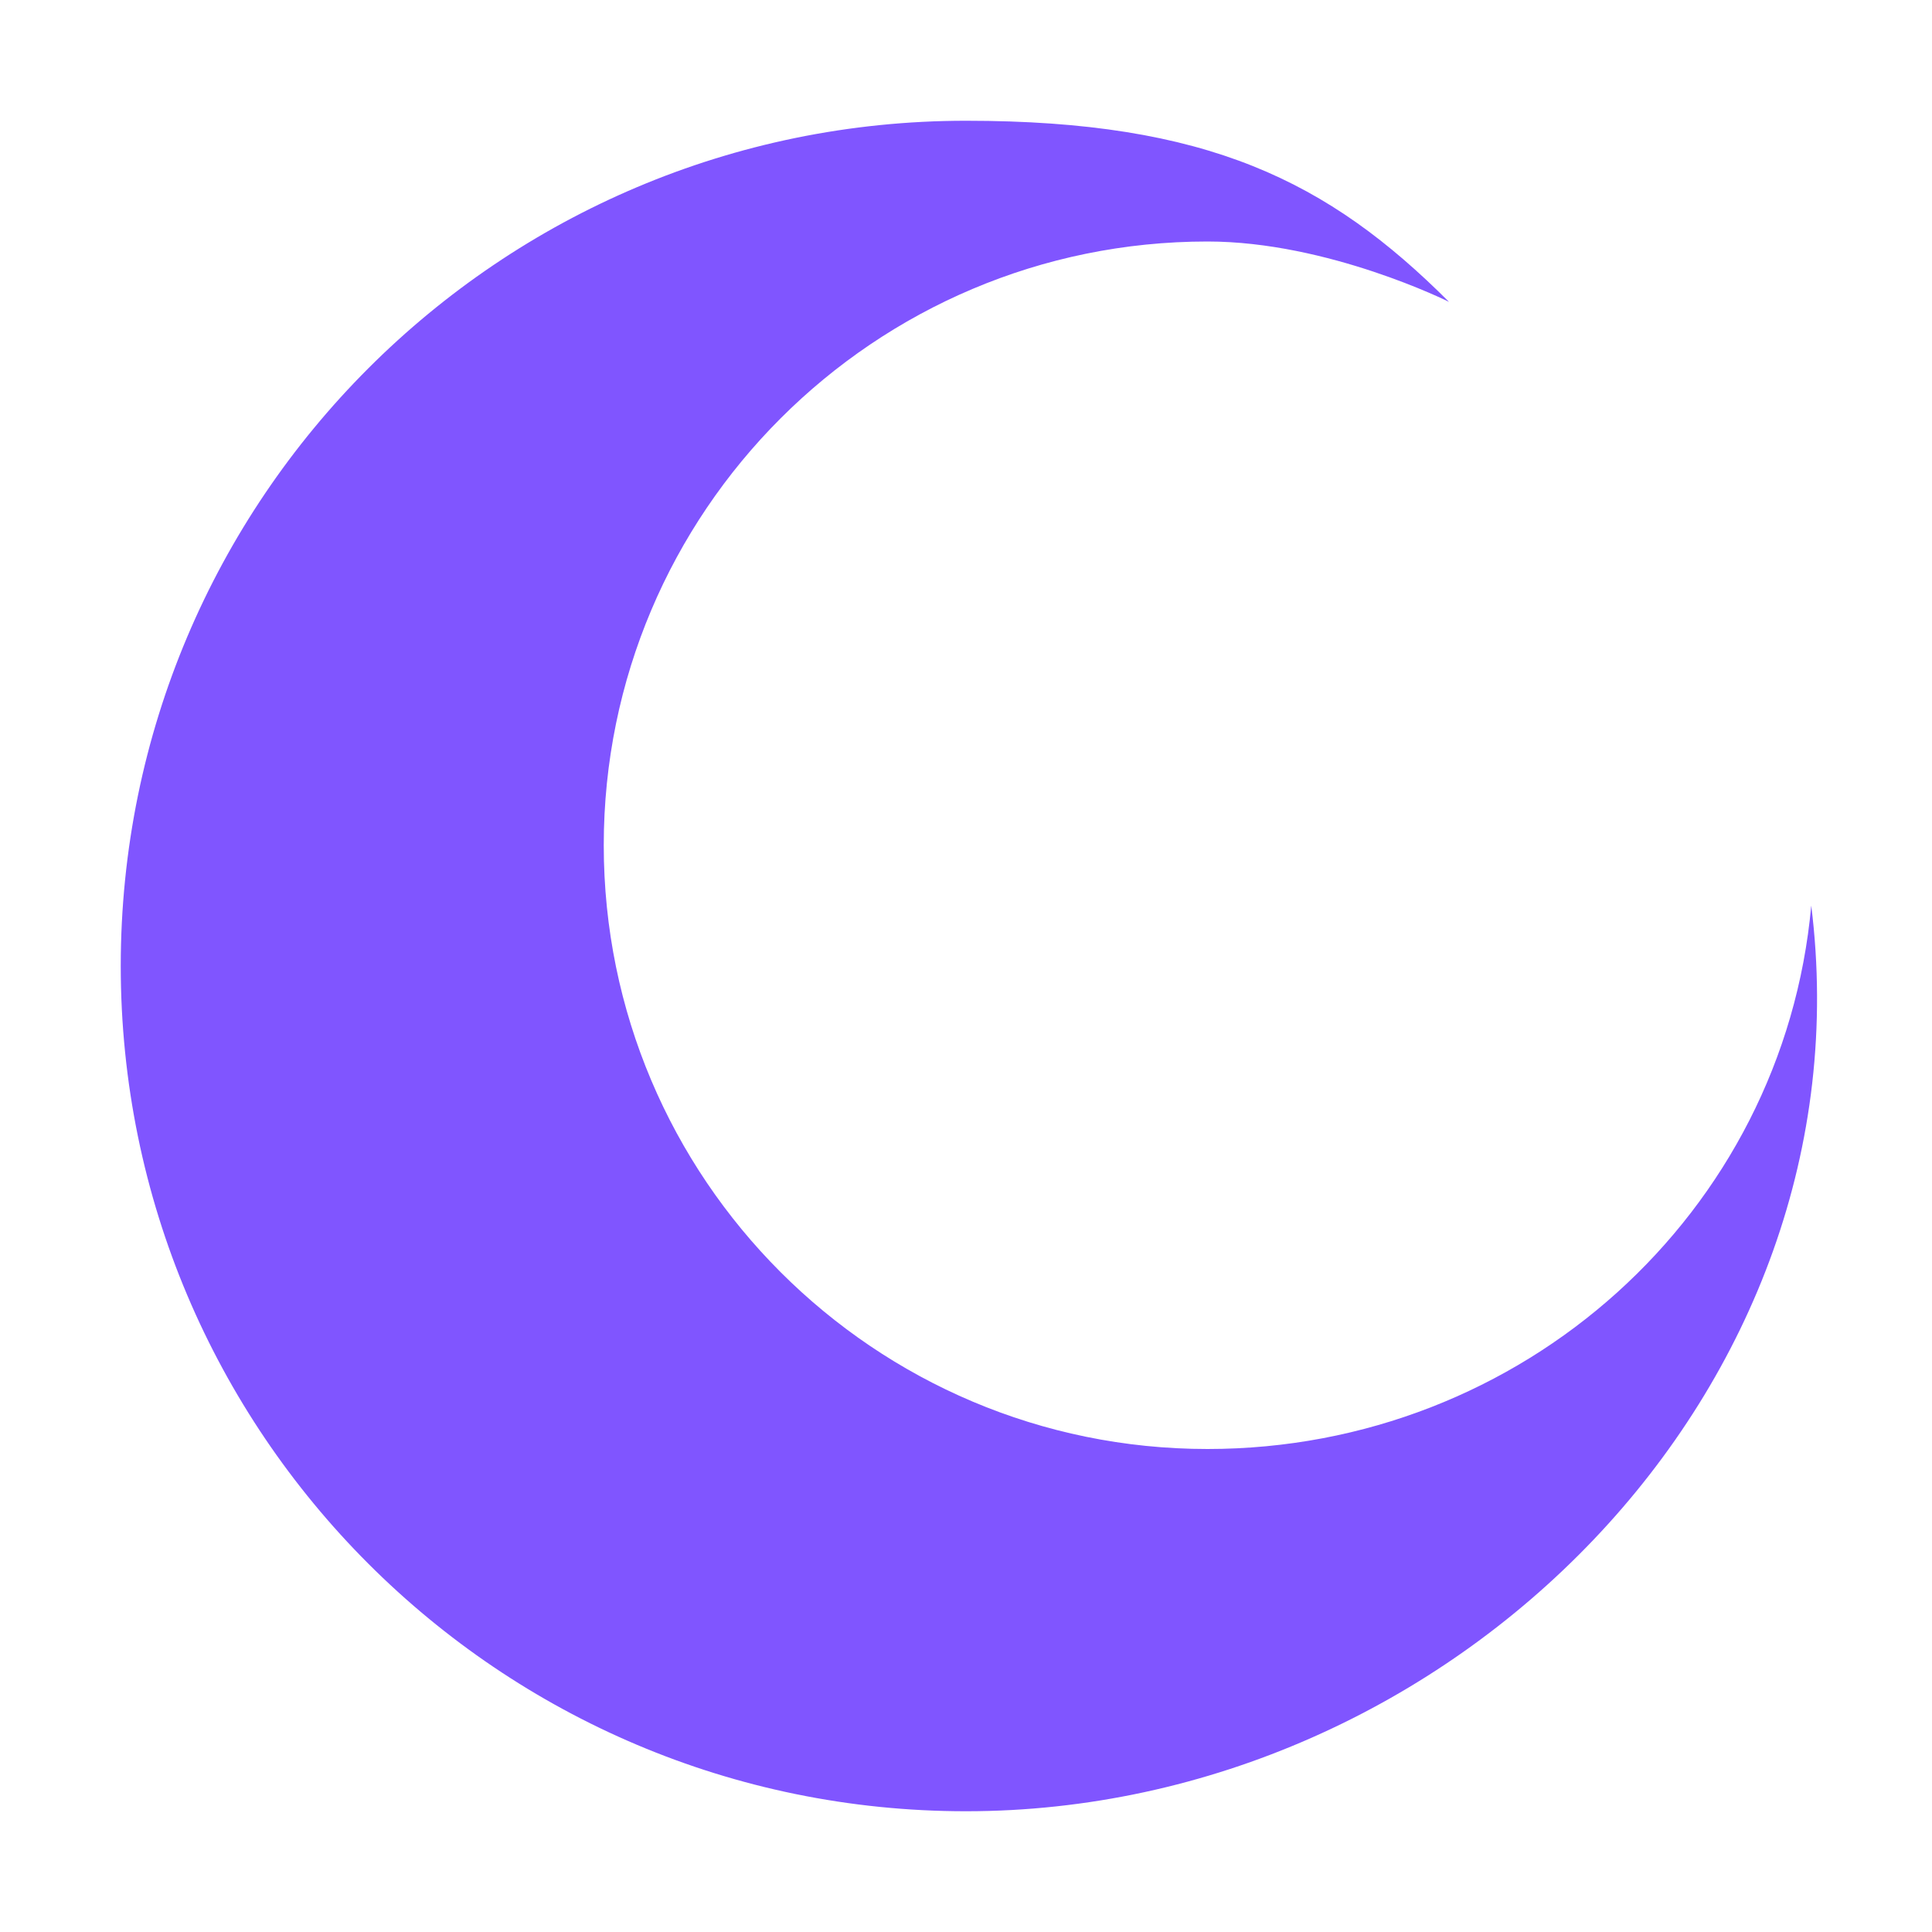
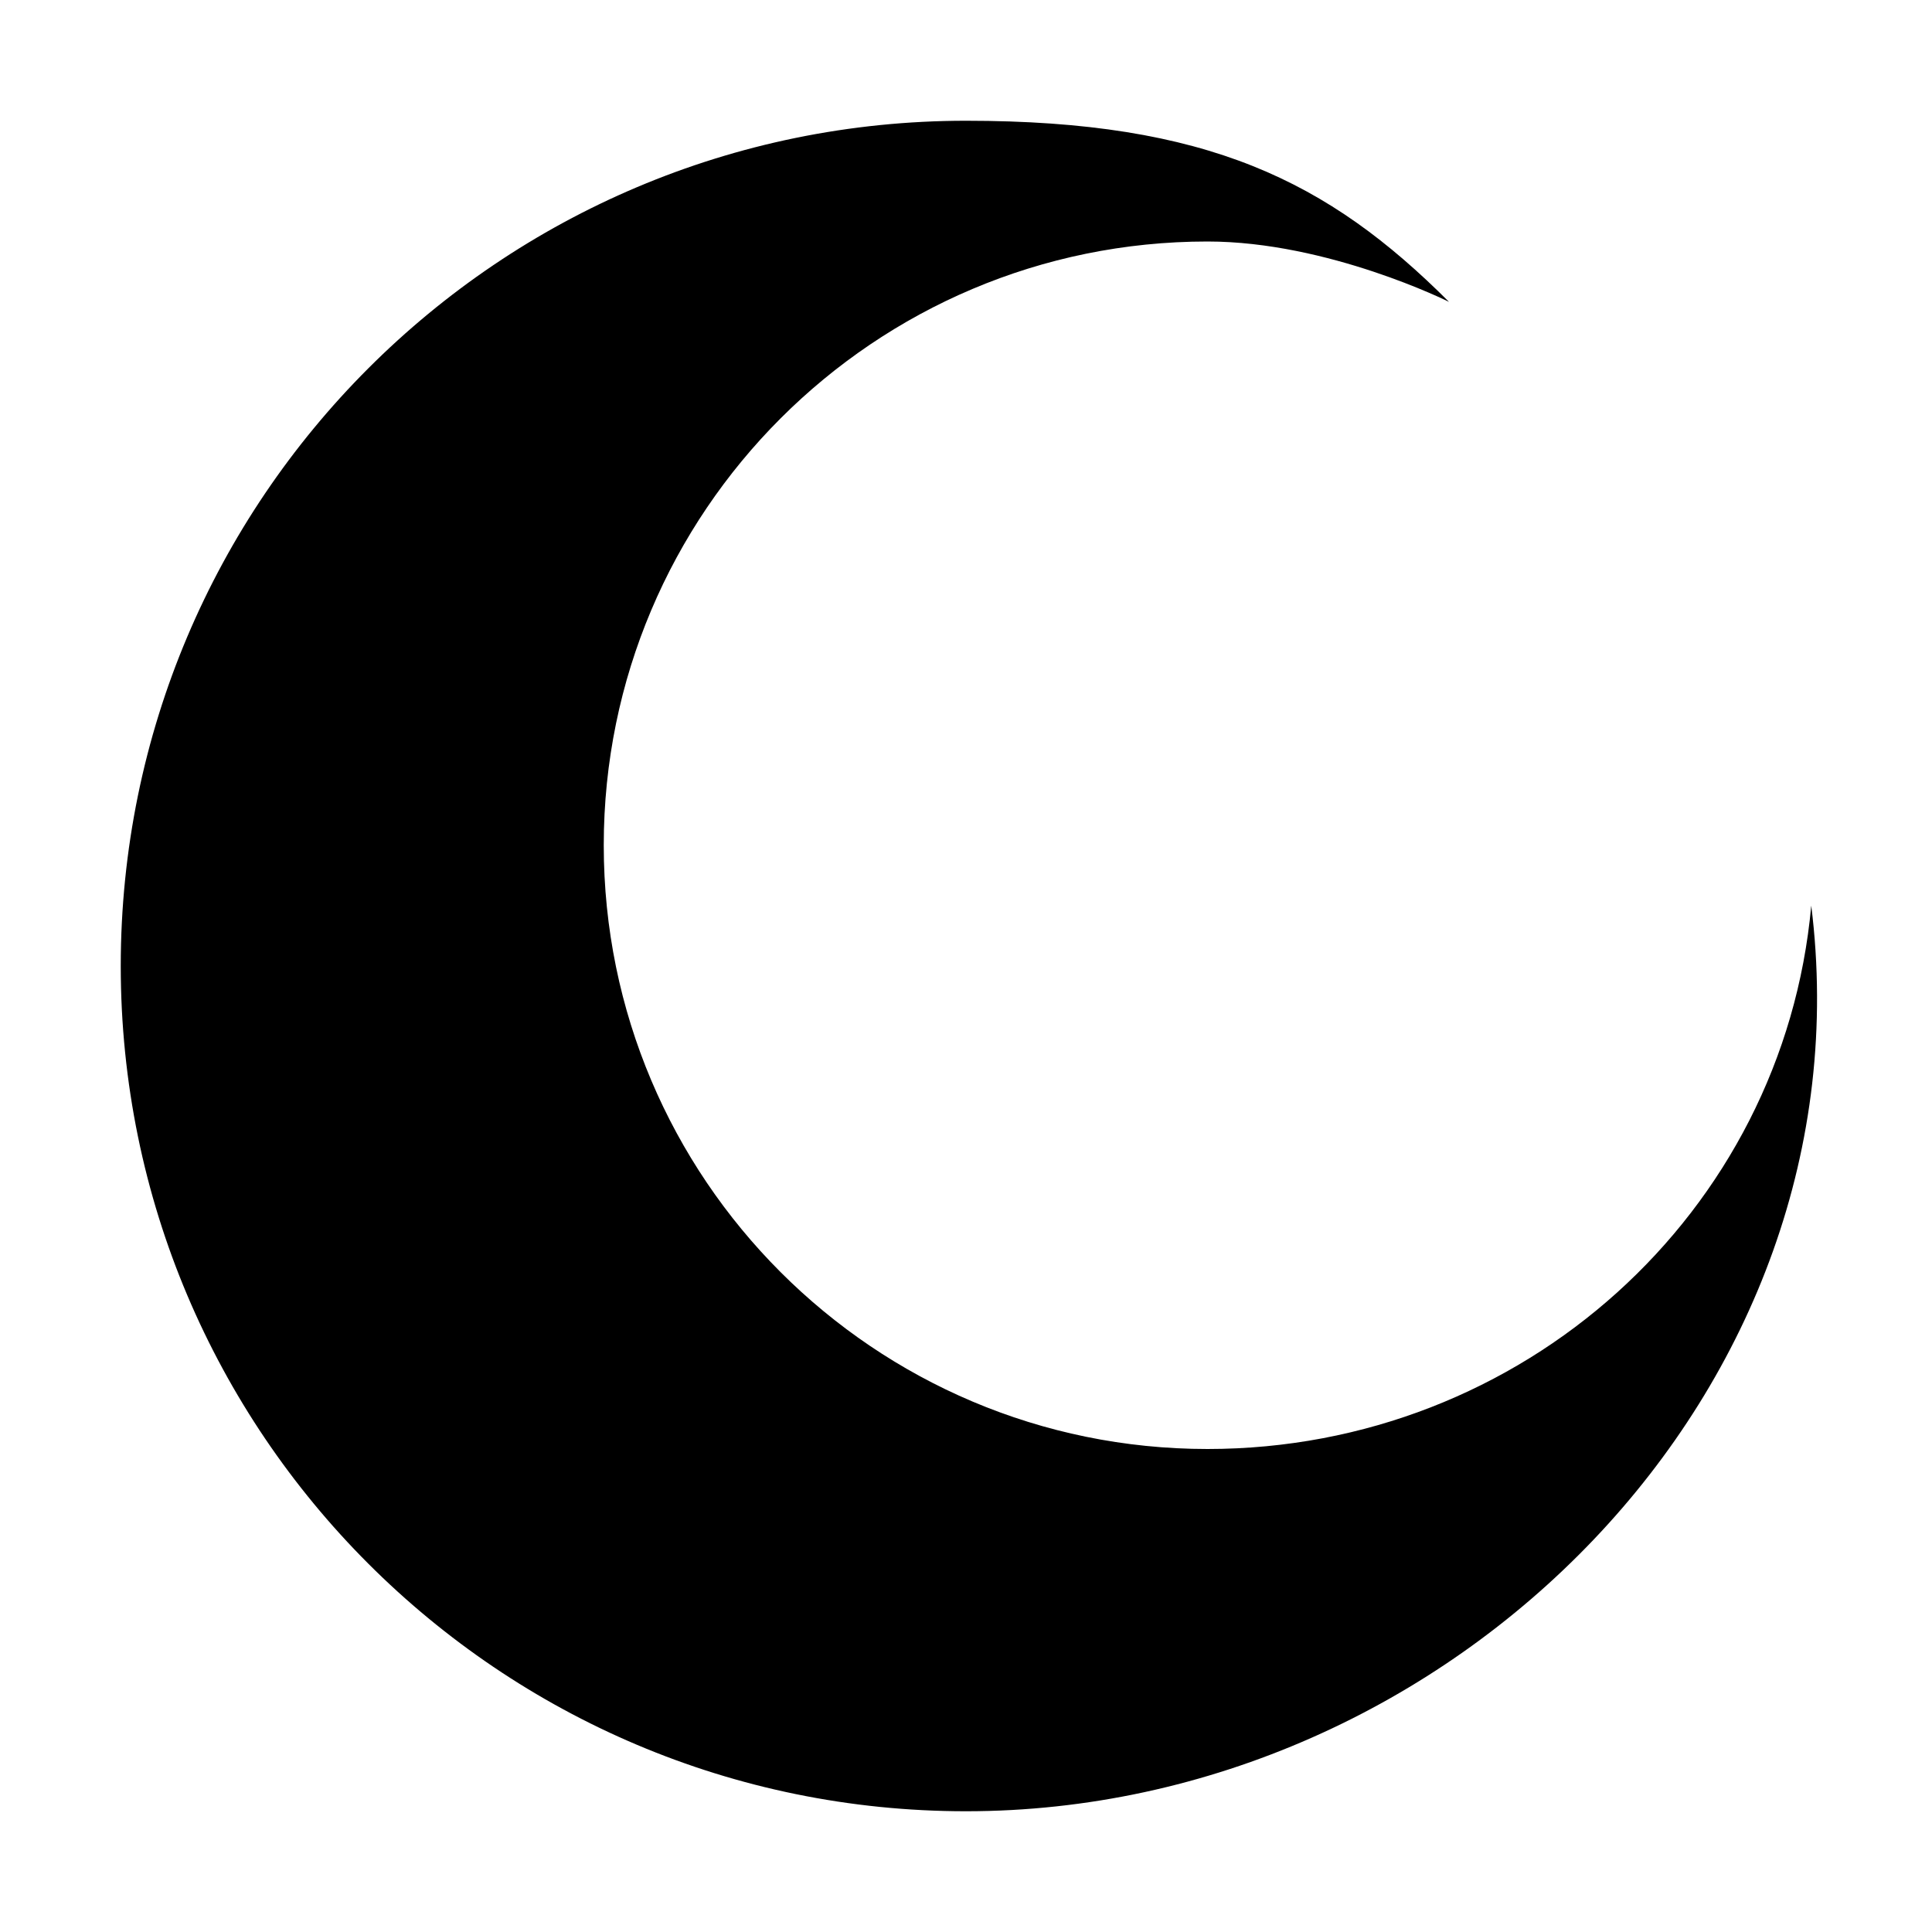
- <svg xmlns="http://www.w3.org/2000/svg" viewBox="0 0 16 16" fill="#8055FF" stroke="none">
+ <svg xmlns="http://www.w3.org/2000/svg" viewBox="0 0 16 16">
  <path d="M8 15C12.027 15 15.5 11.502 15 7.5C14.769 10.047 12.607 12 10 12C7.239 12 5 9.761 5 7C5 4.239 7.239 2 10 2C11 2 12 2.5 12 2.5C11 1.5 10 1 8 1C4.134 1 1 4.134 1 8C1 11.866 4.134 15 8 15Z" stroke="none" />
</svg>
